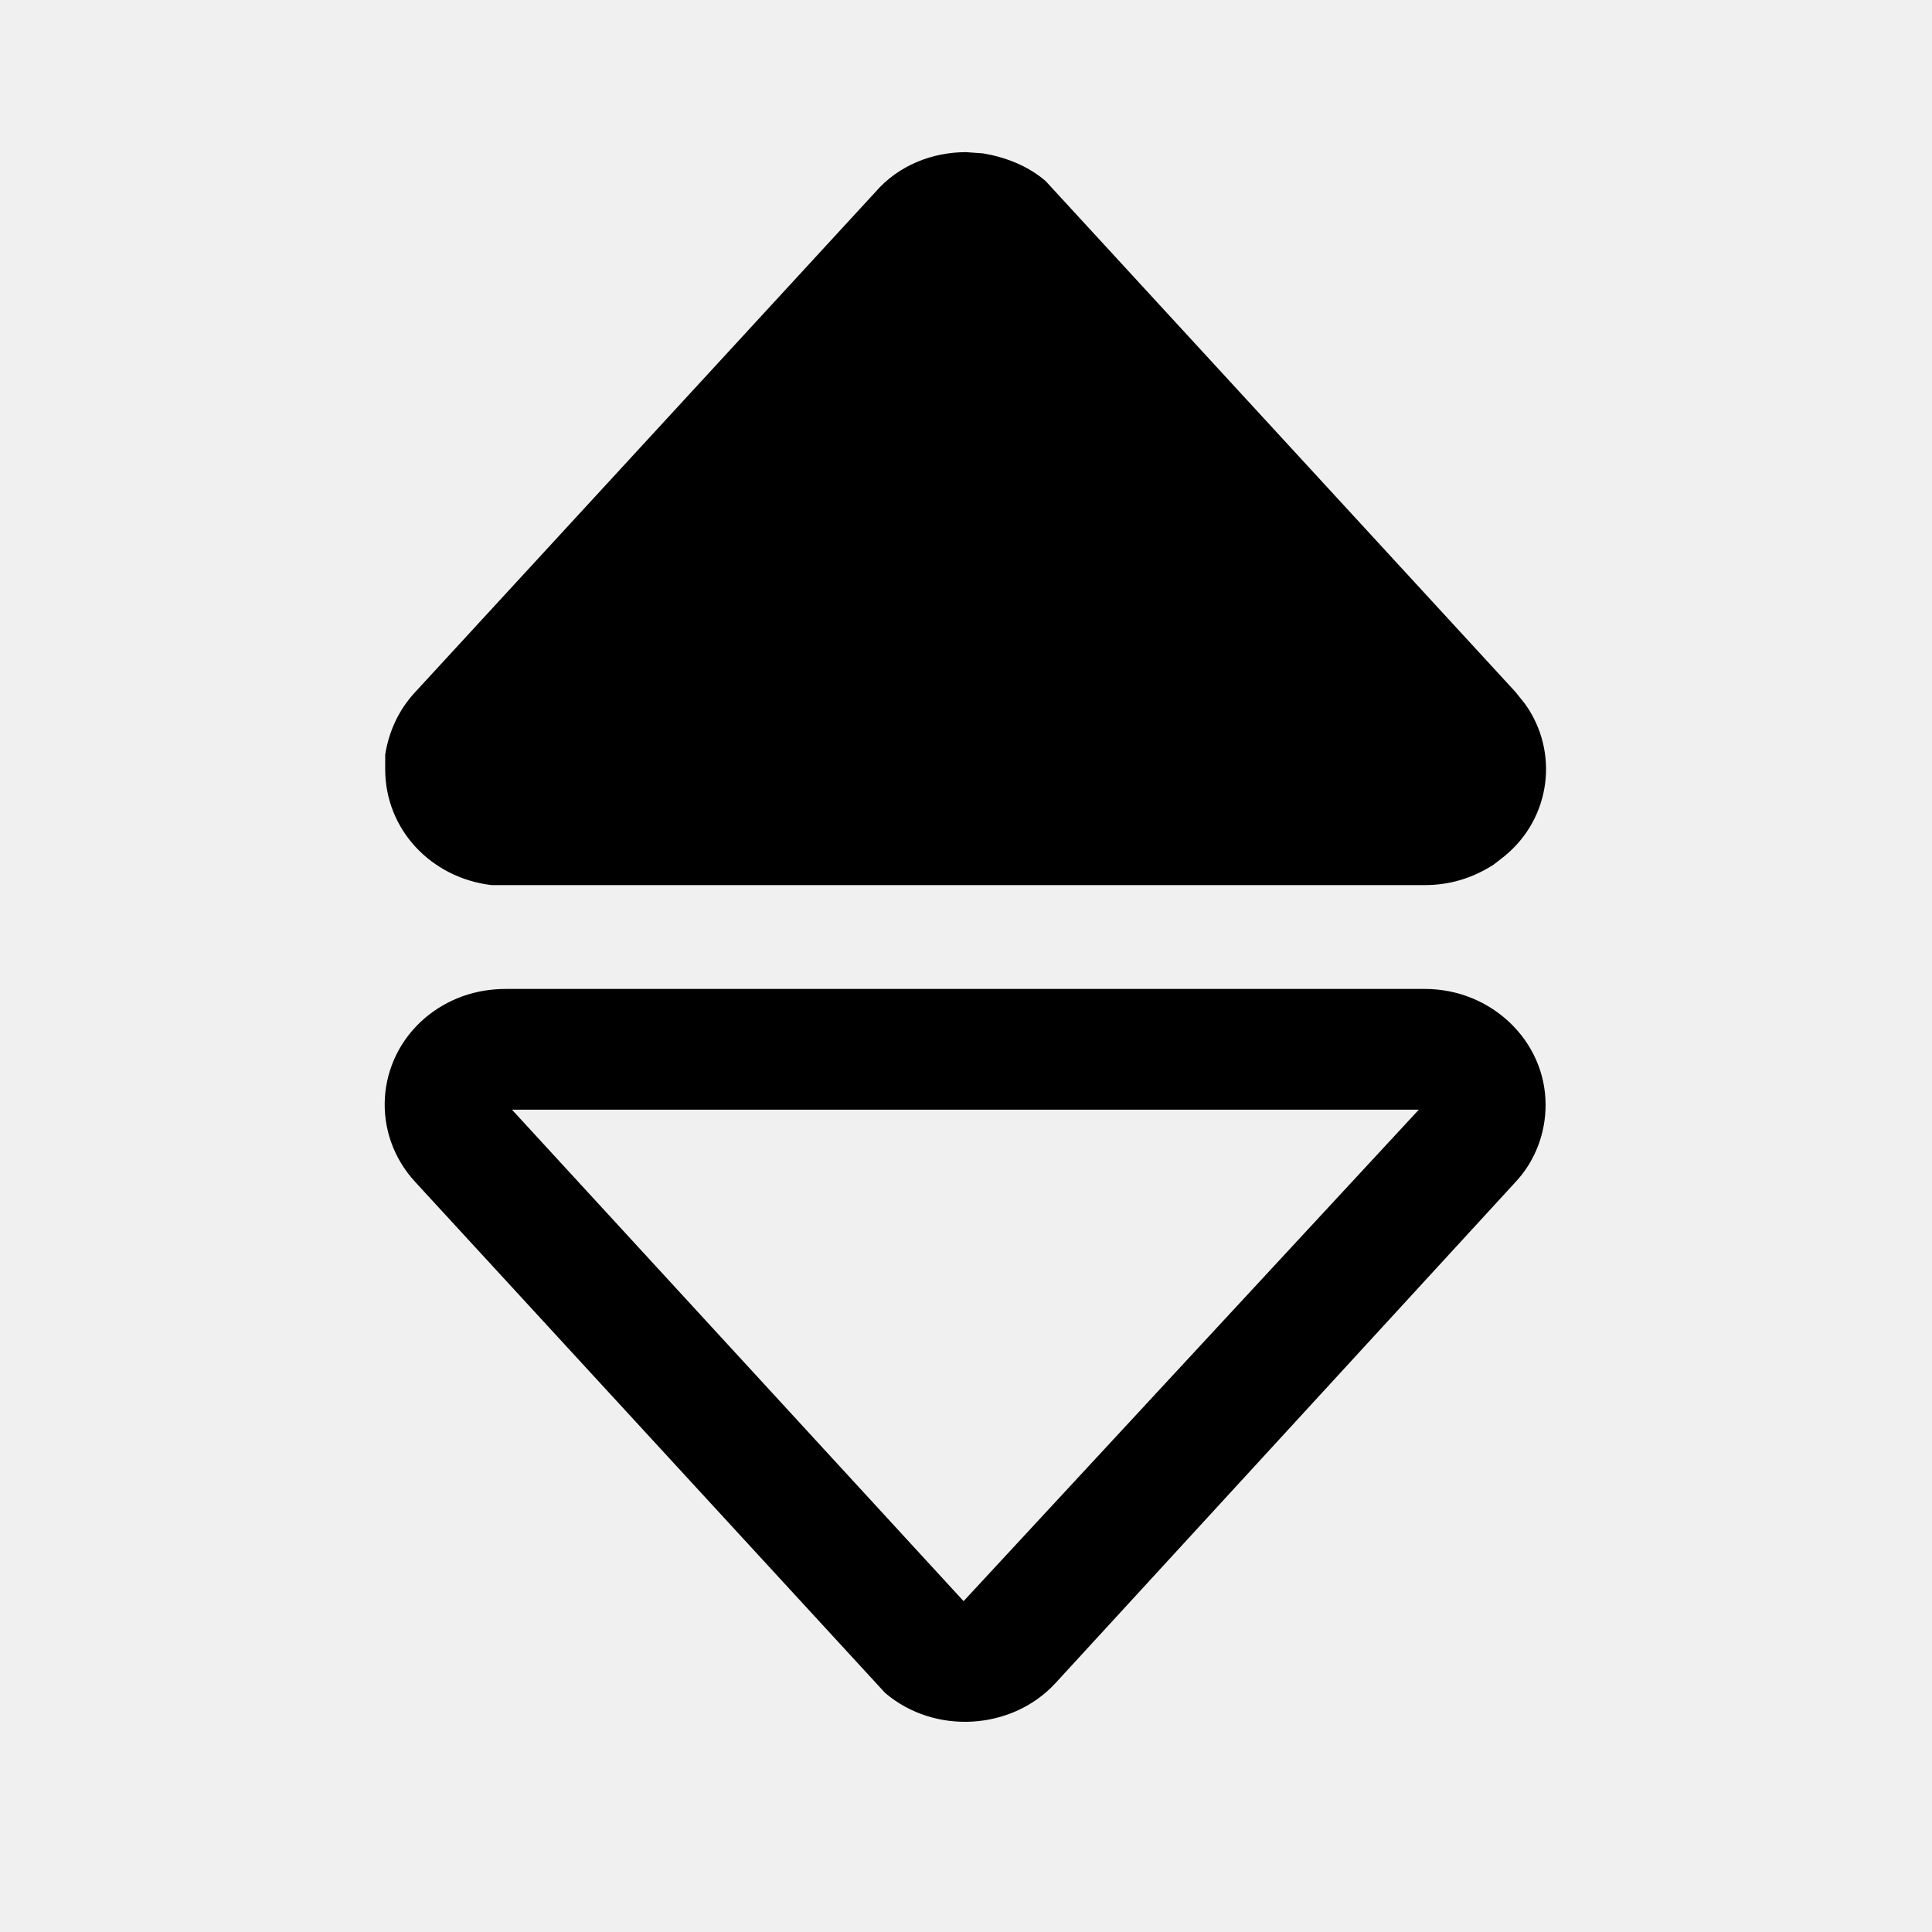
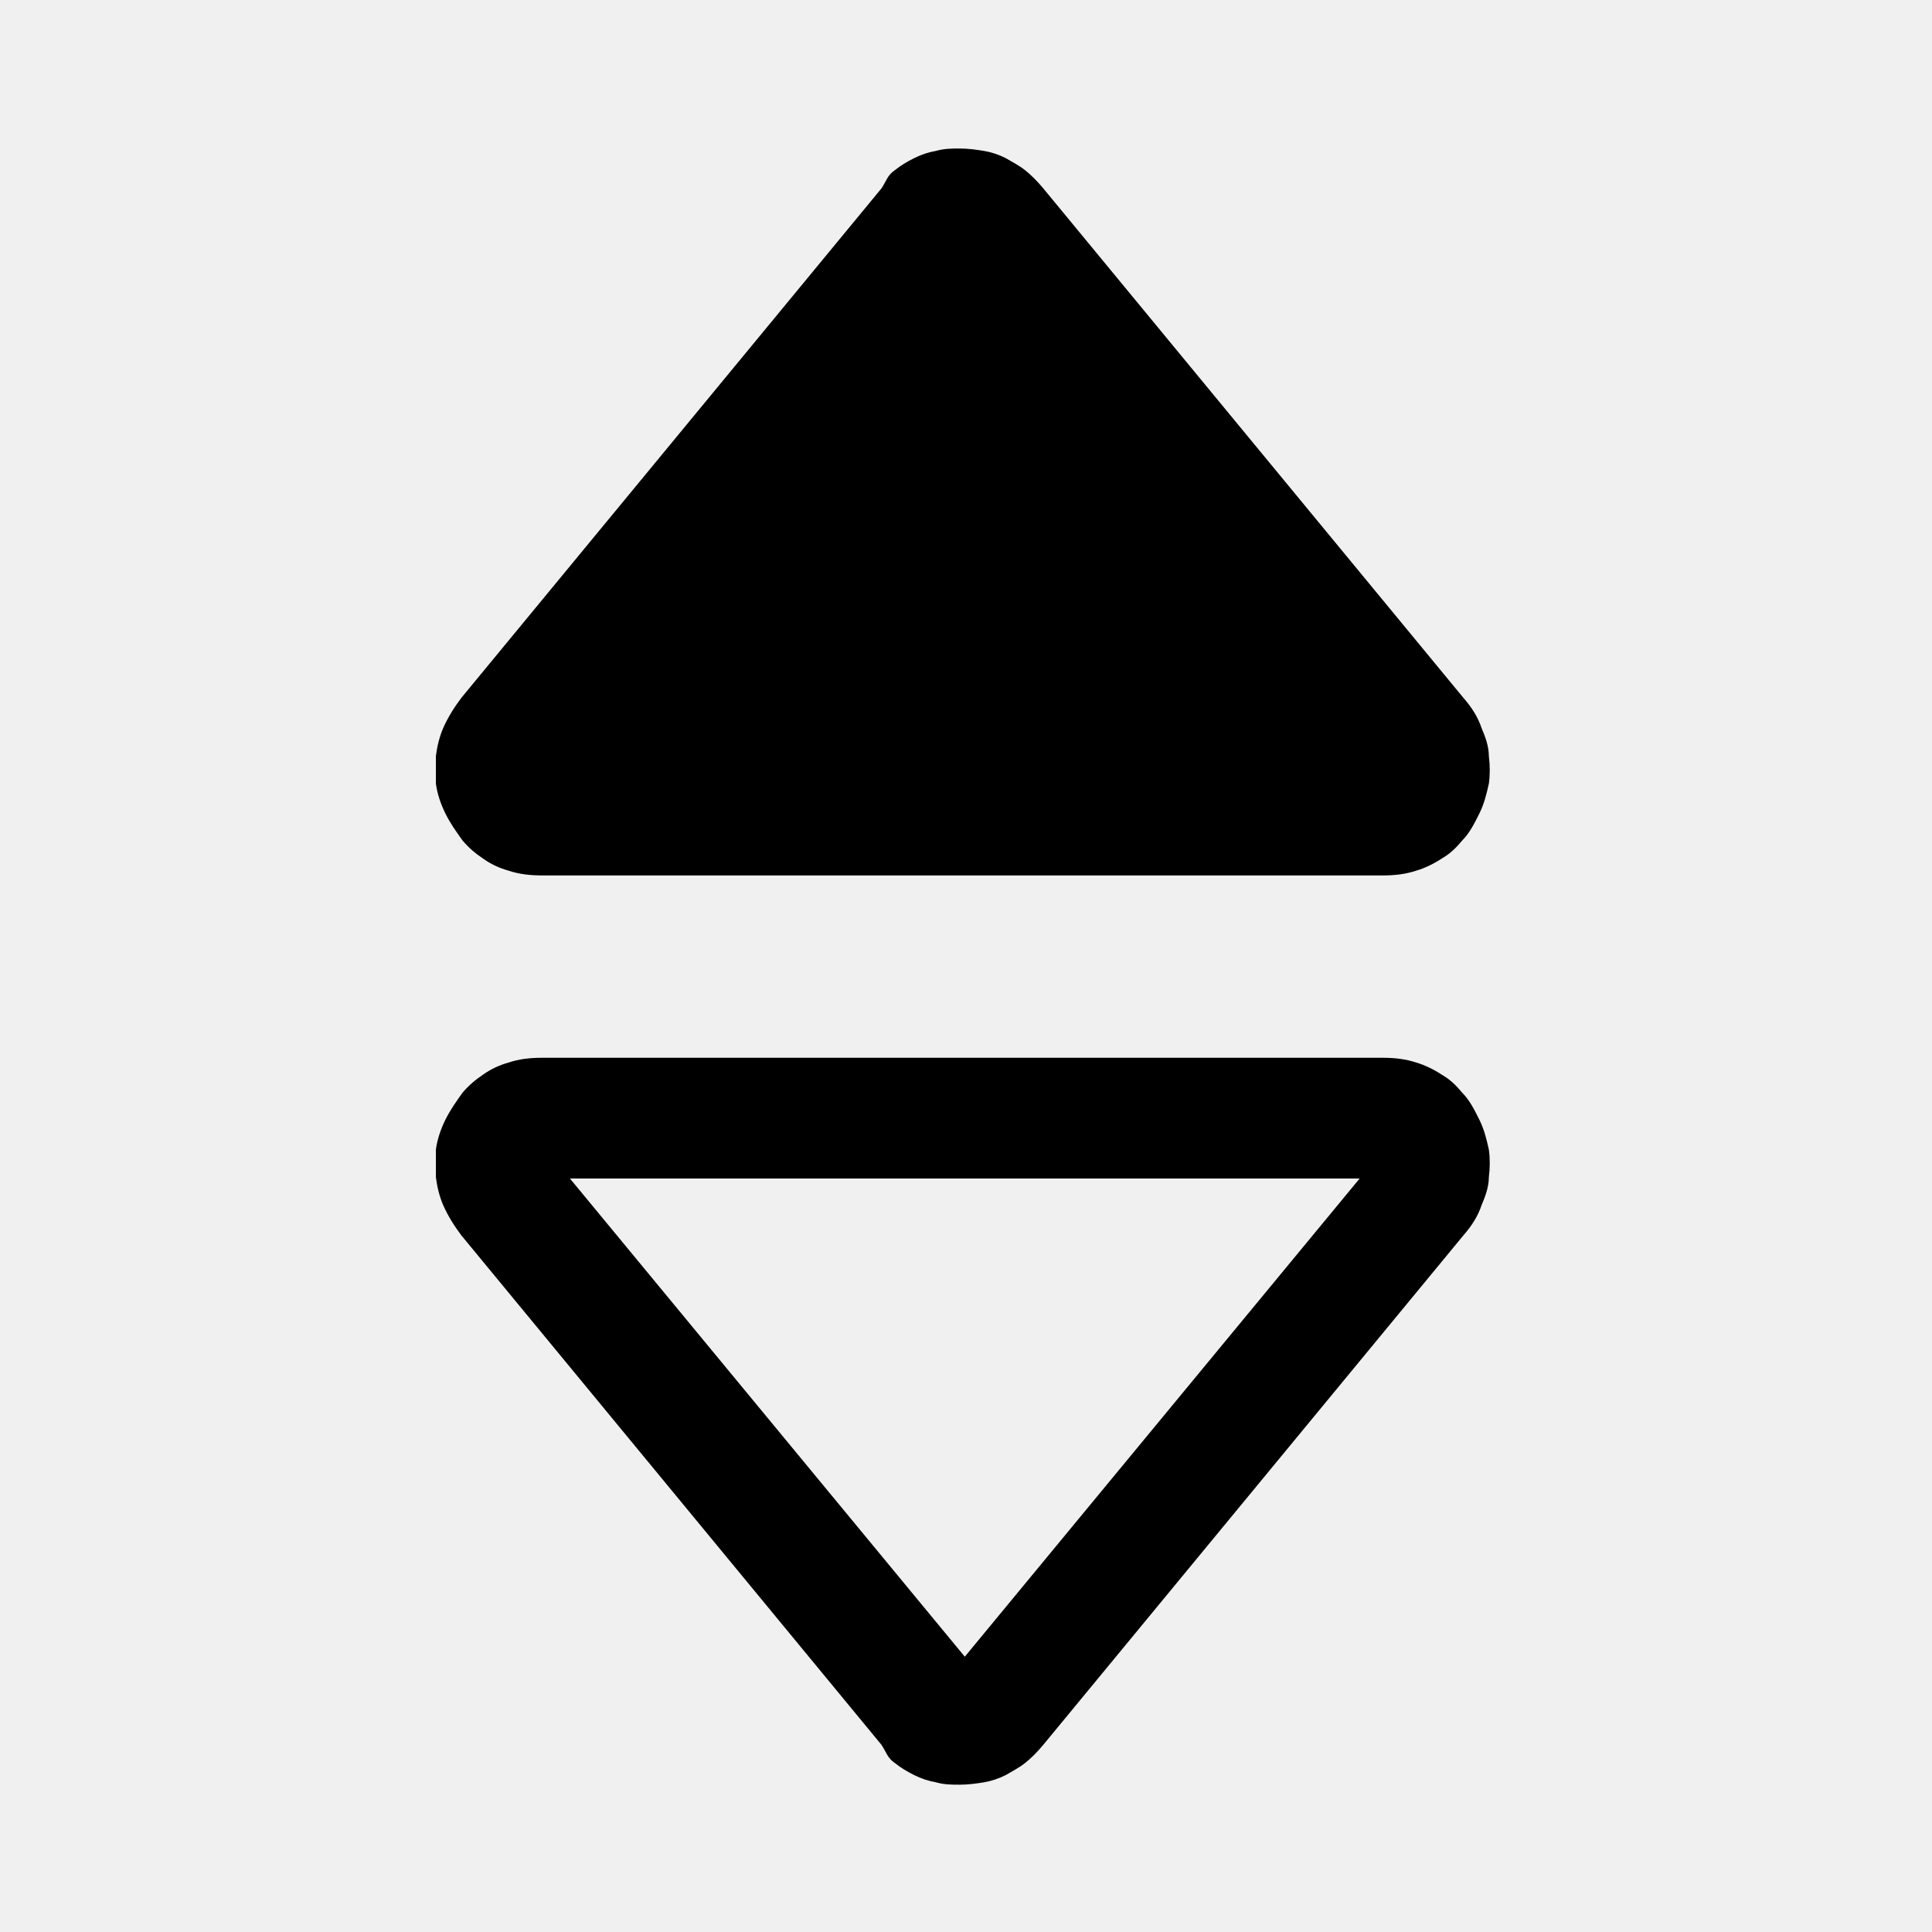
<svg xmlns="http://www.w3.org/2000/svg" width="16" height="16" viewBox="0 0 16 16" fill="none">
  <defs>
-     <clipPath id="clip2_121">
-       <rect id="7#升序-asc" width="16" height="16" fill="white" fill-opacity="0" />
+     <clipPath id="clip225_1082">
+       <rect id="升序-string" width="16" height="16" fill="white" fill-opacity="0" />
    </clipPath>
  </defs>
-   <g clip-path="url(#clip2_121)">
-     <path id="形状结合" d="M8 1.26L8.14 1.27C8.32 1.3 8.51 1.37 8.66 1.5L12.55 5.73L12.63 5.83C12.91 6.22 12.85 6.77 12.46 7.09L12.37 7.16C12.2 7.27 12.01 7.33 11.8 7.33L4.19 7.33L4.07 7.33C3.57 7.27 3.19 6.87 3.19 6.37L3.19 6.25C3.22 6.06 3.3 5.88 3.44 5.73L7.25 1.59C7.44 1.37 7.72 1.26 8 1.26ZM11.8 8.19C12.35 8.19 12.8 8.62 12.8 9.15C12.8 9.39 12.71 9.62 12.55 9.79L8.74 13.94C8.38 14.33 7.74 14.37 7.33 14.02L3.44 9.79C3.07 9.39 3.11 8.78 3.52 8.43C3.71 8.27 3.94 8.19 4.19 8.19L11.8 8.19ZM11.75 9.19L4.24 9.19L7.98 13.26L11.75 9.19Z" fill="currentColor" fill-opacity="1" fill-rule="nonzero" />
+   <rect id="7#升序-asc" width="16" height="16" fill="#FFFFFF" fill-opacity="0" />
+   <g clip-path="url(#clip225_1082)">
+     <path id="_合并" d="M7.3 1.56L3.82 5.78C3.76 5.86 3.71 5.94 3.67 6.03C3.64 6.1 3.62 6.18 3.61 6.26C3.61 6.34 3.61 6.41 3.61 6.49C3.62 6.57 3.65 6.66 3.69 6.74C3.73 6.82 3.78 6.89 3.83 6.96C3.88 7.02 3.94 7.07 4 7.11C4.07 7.16 4.14 7.19 4.21 7.21C4.3 7.24 4.39 7.25 4.49 7.25L11.45 7.25C11.55 7.25 11.64 7.24 11.73 7.21C11.8 7.19 11.88 7.15 11.94 7.11C12.01 7.07 12.06 7.02 12.11 6.96C12.17 6.9 12.21 6.82 12.25 6.74C12.29 6.66 12.31 6.58 12.33 6.49C12.34 6.42 12.34 6.34 12.33 6.26C12.33 6.18 12.3 6.1 12.27 6.03C12.24 5.94 12.19 5.86 12.12 5.78L8.64 1.56C8.59 1.5 8.54 1.45 8.49 1.41C8.44 1.37 8.38 1.34 8.33 1.31C8.27 1.28 8.21 1.26 8.15 1.25C8.09 1.24 8.02 1.23 7.95 1.23C7.88 1.23 7.82 1.23 7.75 1.25C7.69 1.26 7.63 1.28 7.57 1.31C7.51 1.34 7.46 1.37 7.41 1.41C7.35 1.45 7.34 1.5 7.3 1.56ZM7.3 14.45L3.82 10.23C3.76 10.15 3.71 10.07 3.67 9.98C3.64 9.91 3.62 9.83 3.61 9.75C3.61 9.67 3.61 9.6 3.61 9.52C3.62 9.44 3.65 9.35 3.69 9.27C3.73 9.19 3.78 9.12 3.83 9.05C3.88 8.99 3.94 8.94 4 8.9C4.07 8.85 4.14 8.82 4.21 8.8C4.3 8.77 4.39 8.76 4.49 8.76L11.45 8.76C11.55 8.76 11.64 8.77 11.73 8.8C11.8 8.82 11.88 8.86 11.94 8.9C12.01 8.94 12.06 8.99 12.11 9.05C12.17 9.11 12.21 9.19 12.25 9.27C12.29 9.35 12.31 9.43 12.33 9.52C12.34 9.59 12.34 9.67 12.33 9.75C12.33 9.83 12.3 9.91 12.27 9.98C12.24 10.07 12.19 10.15 12.12 10.23L8.64 14.45C8.59 14.51 8.54 14.56 8.49 14.6C8.44 14.64 8.38 14.67 8.33 14.7C8.27 14.73 8.21 14.75 8.15 14.76C8.09 14.77 8.02 14.78 7.95 14.78C7.88 14.78 7.82 14.78 7.75 14.76C7.69 14.75 7.63 14.73 7.57 14.7C7.51 14.67 7.46 14.64 7.41 14.6C7.35 14.56 7.34 14.51 7.3 14.45ZM4.72 9.76L11.26 9.76L7.99 13.72L4.72 9.76Z" fill="currentColor" fill-opacity="1" fill-rule="evenodd" />
  </g>
</svg>
